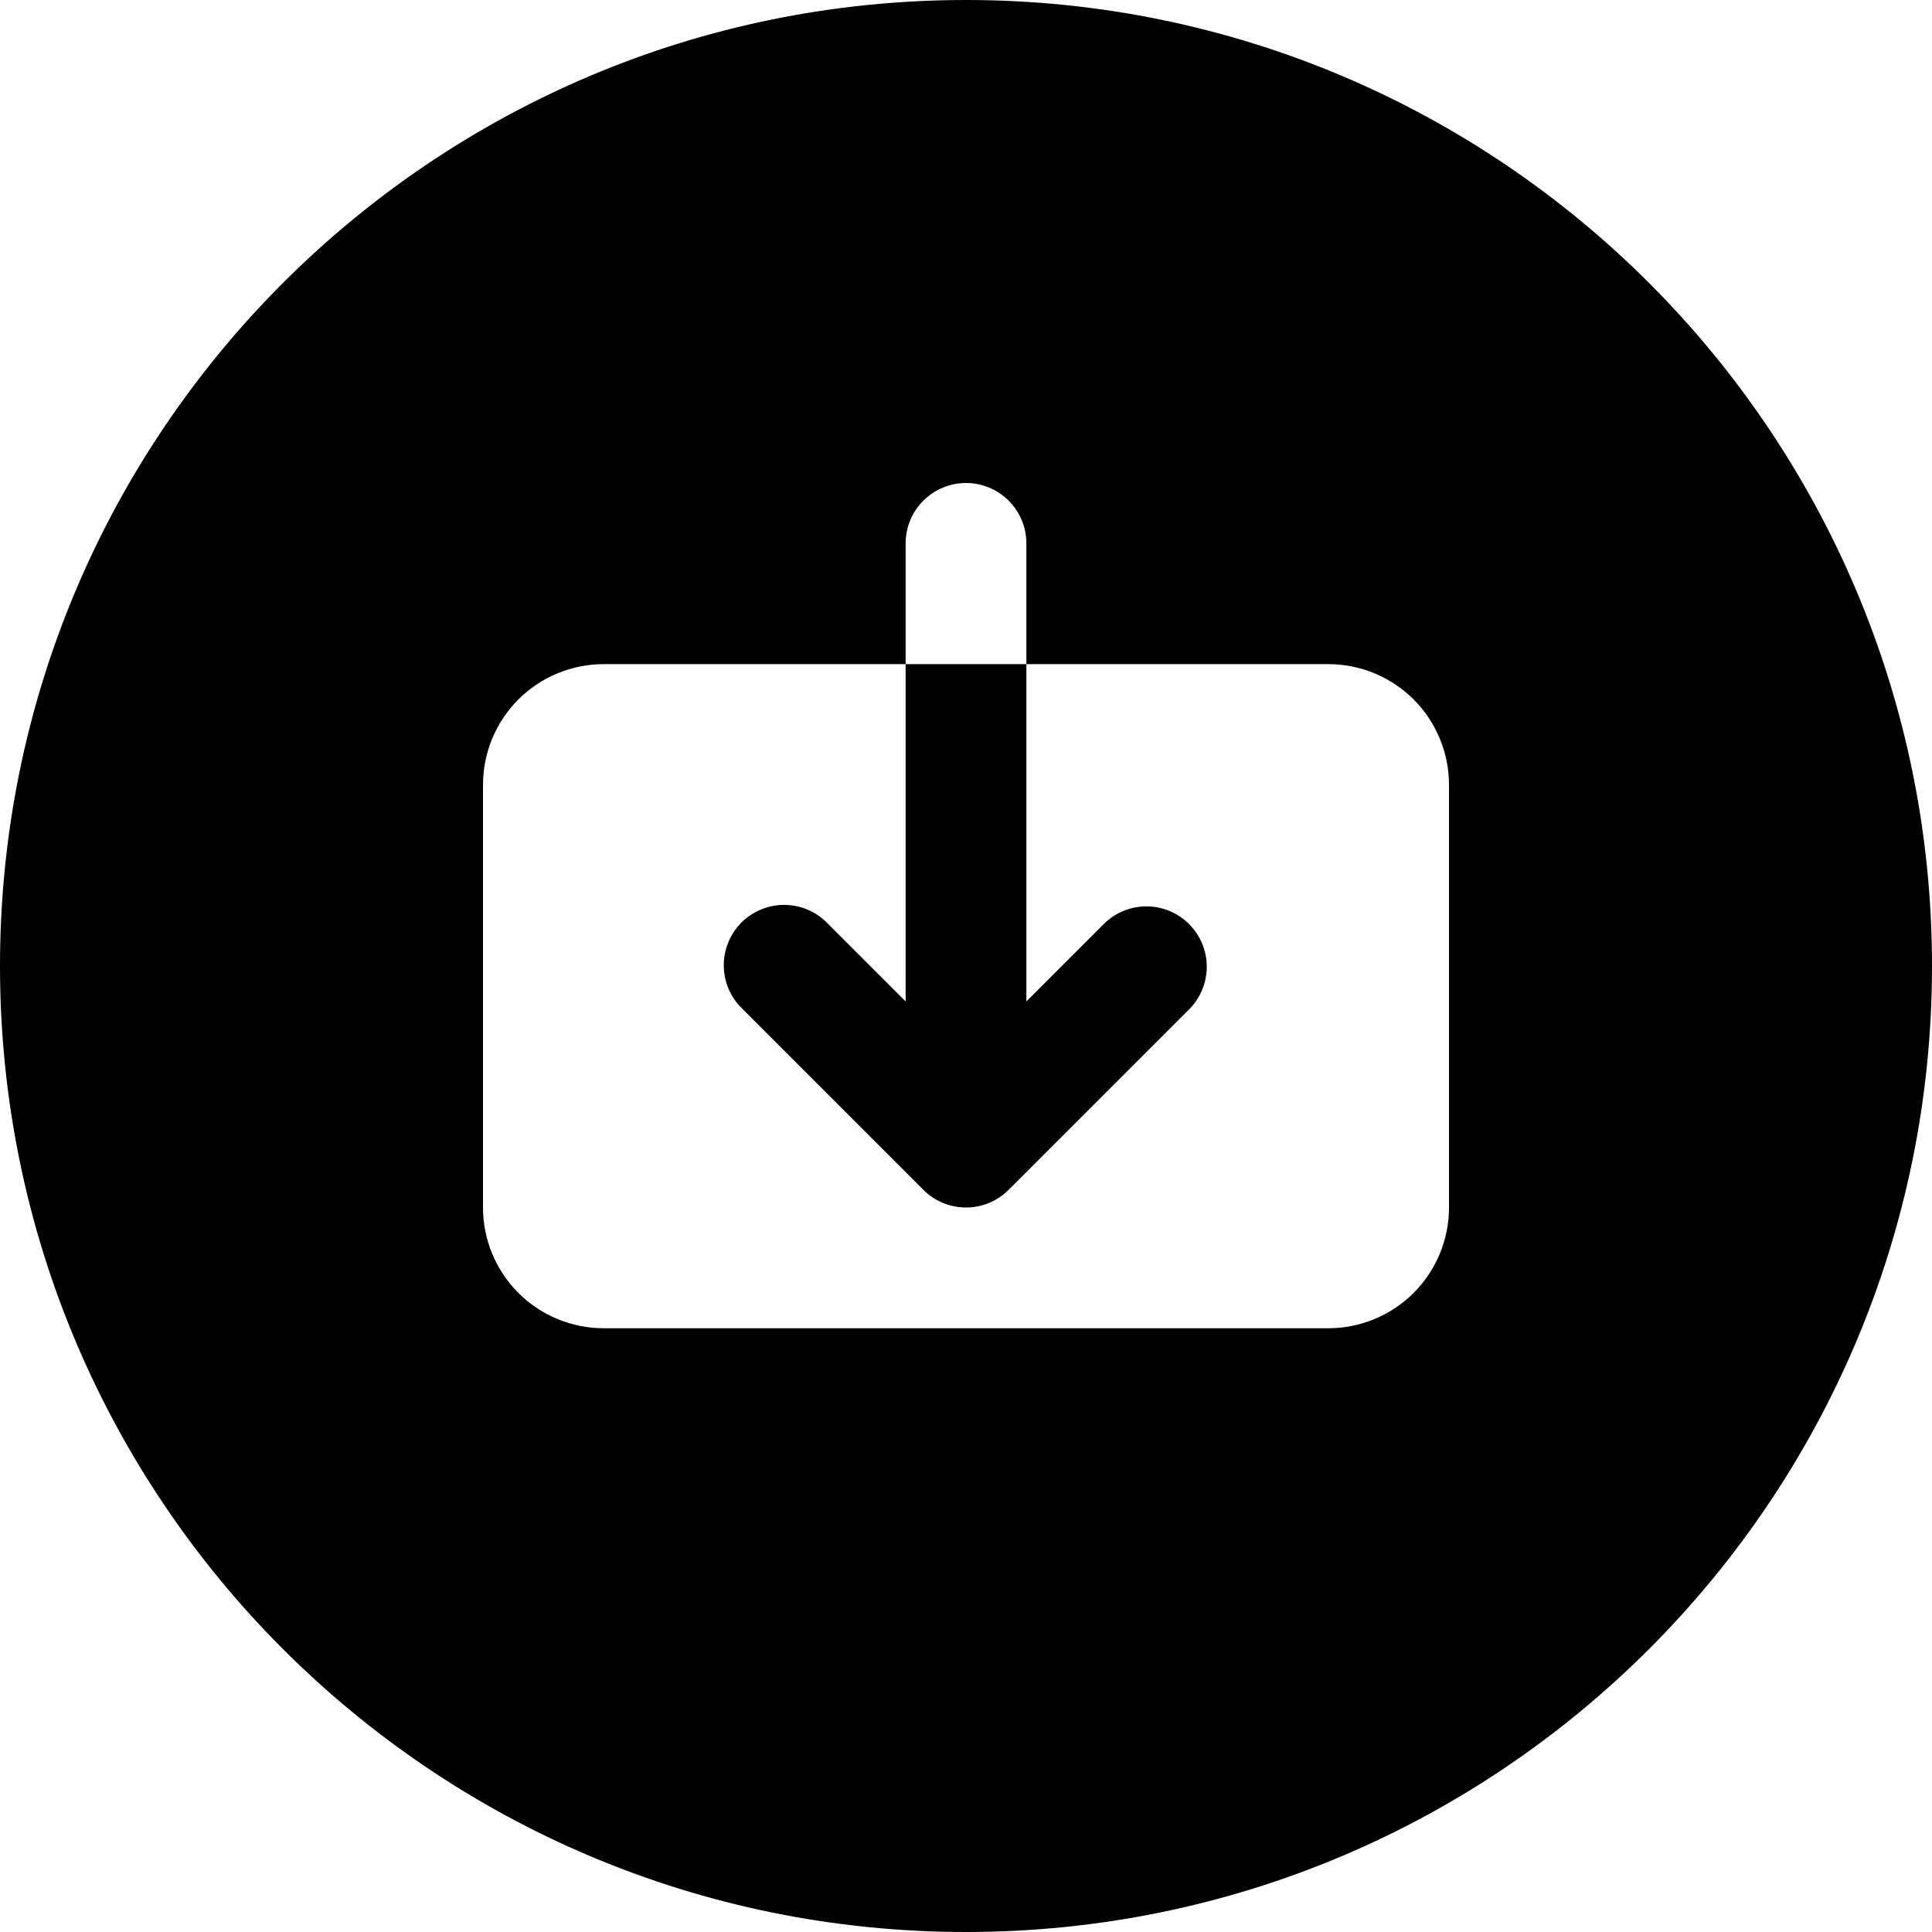
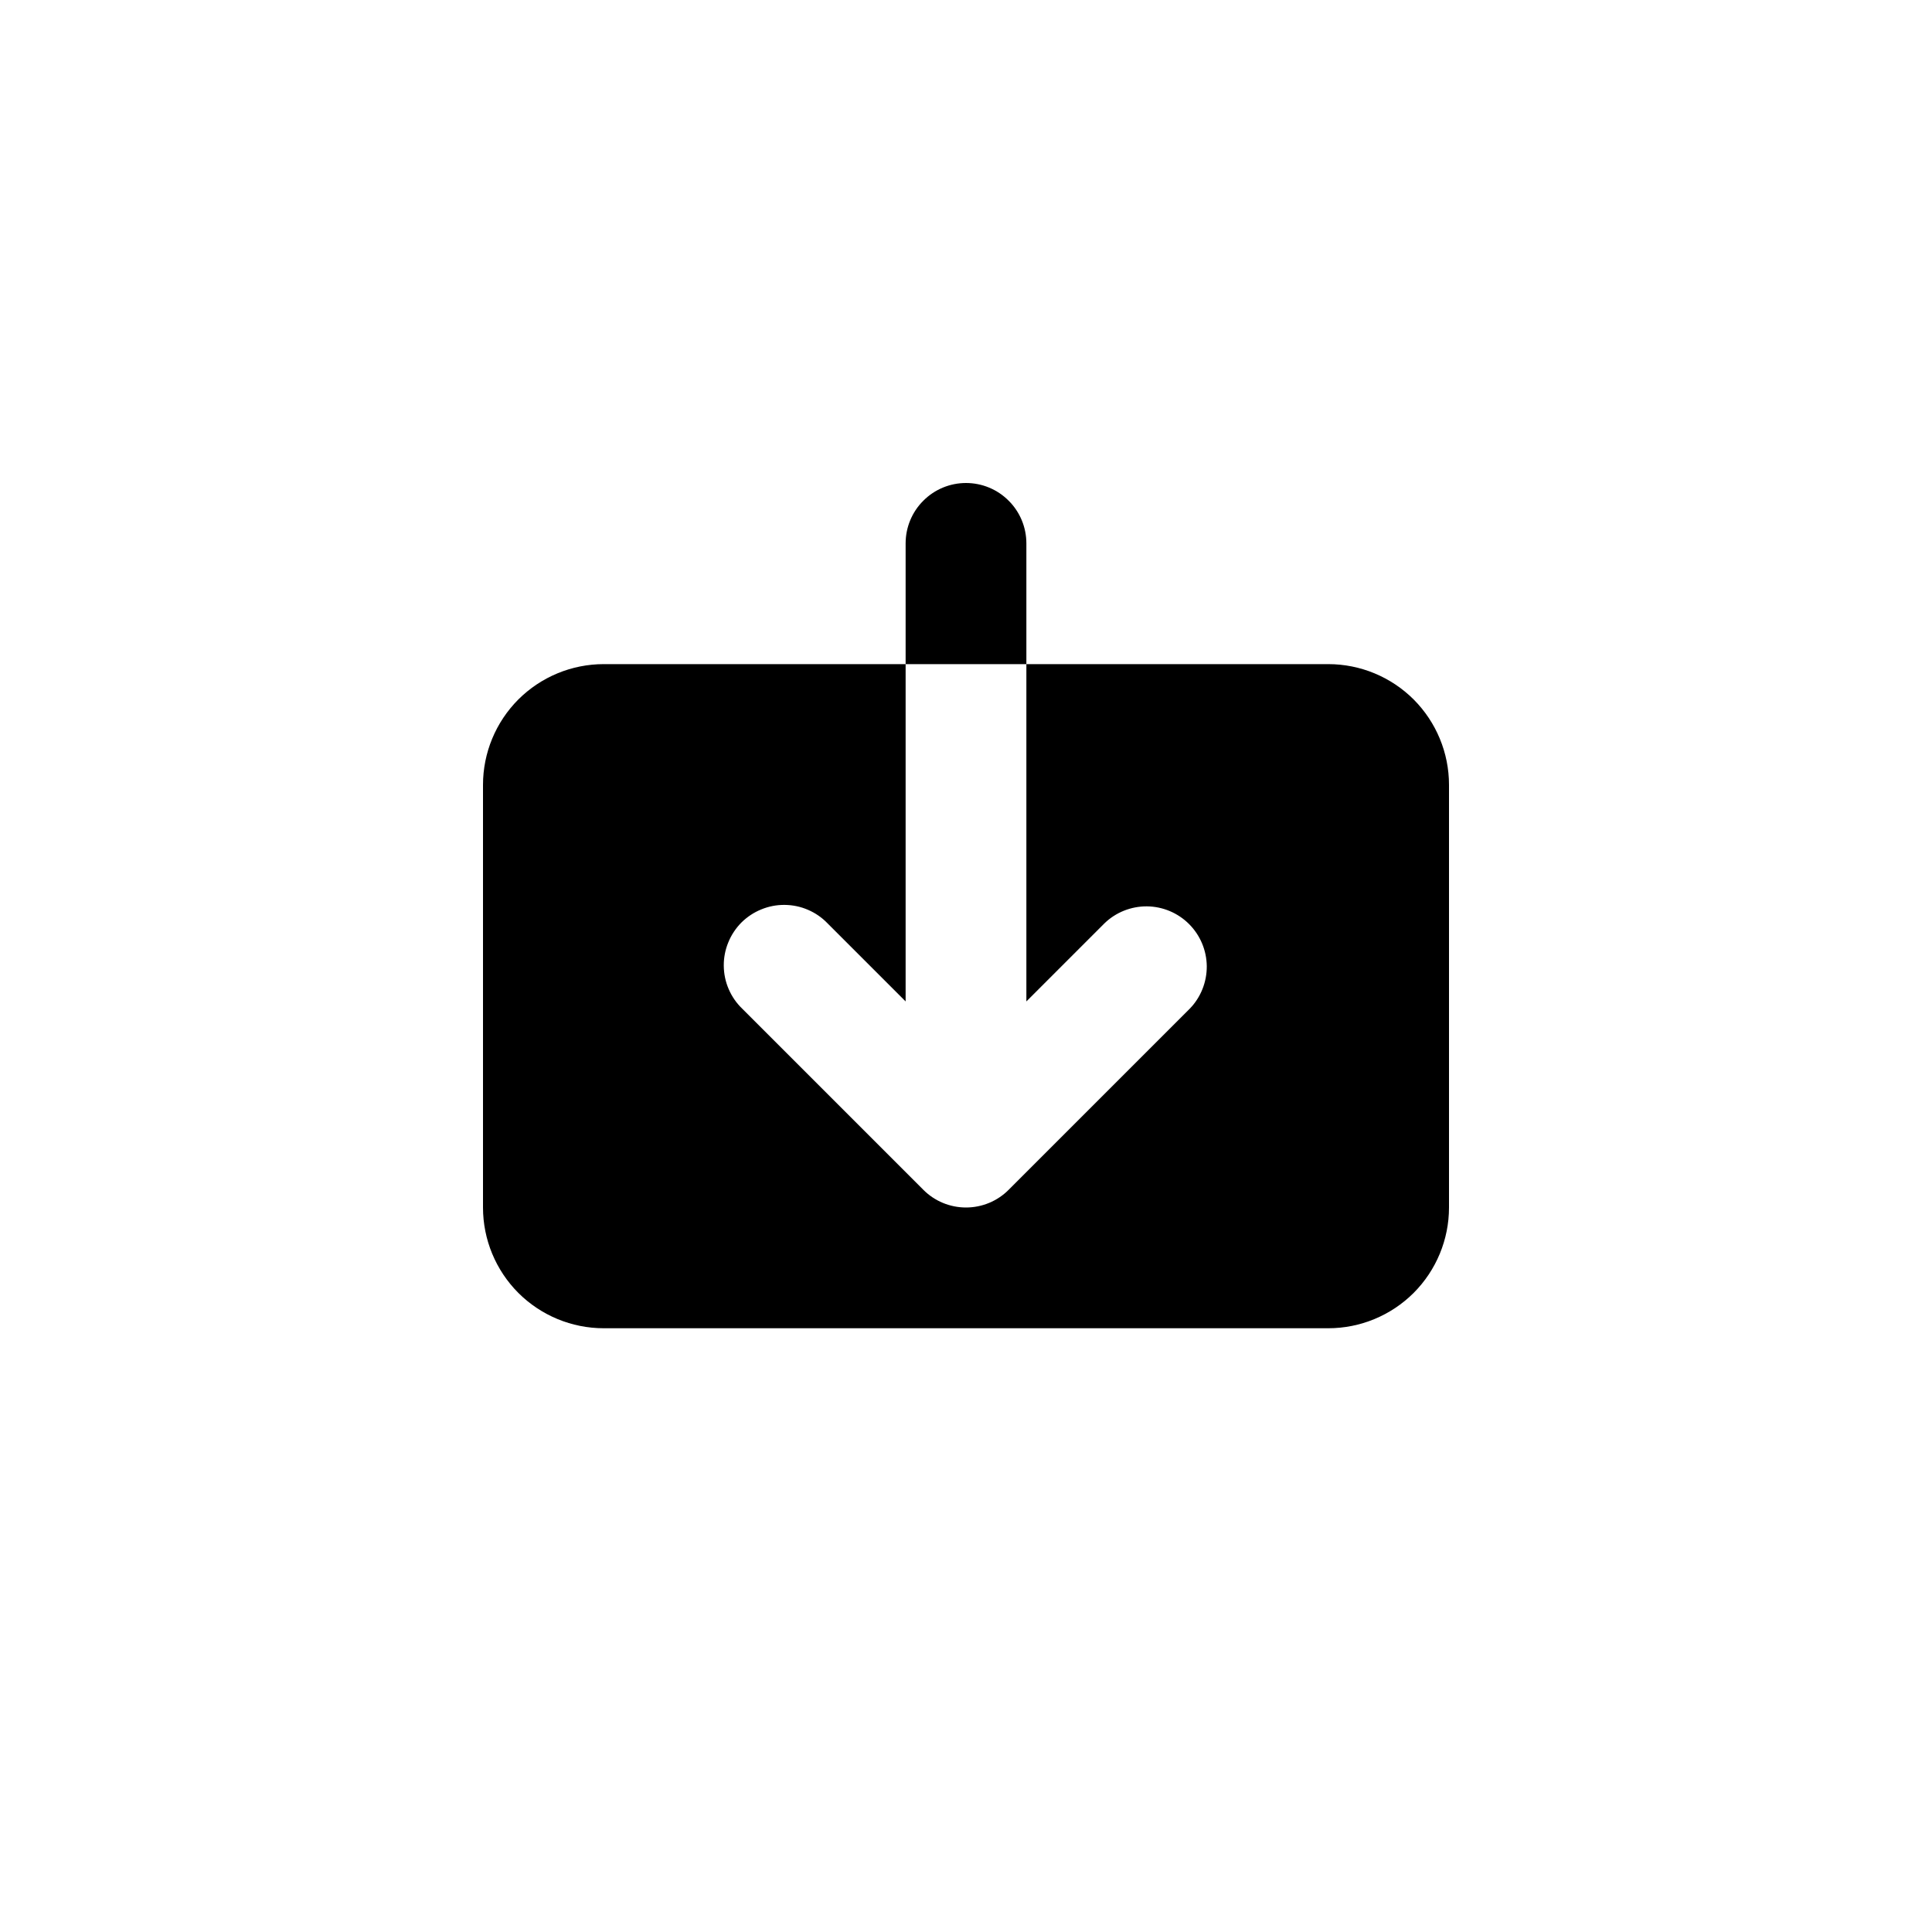
<svg xmlns="http://www.w3.org/2000/svg" width="24" height="24" viewBox="0 0 24 24" fill="none">
-   <path fill-rule="evenodd" clip-rule="evenodd" d="M12 24C18.627 24 24 18.627 24 12C24 5.373 18.627 0 12 0C5.373 0 0 5.373 0 12C0 18.627 5.373 24 12 24ZM10.037 11.302C10.128 11.341 10.211 11.398 10.28 11.47L11.25 12.44V8.25H12.75V12.44L13.72 11.47C13.861 11.333 14.051 11.258 14.247 11.259C14.444 11.261 14.632 11.34 14.771 11.479C14.91 11.618 14.989 11.806 14.991 12.003C14.992 12.199 14.917 12.389 14.78 12.53L12.53 14.78C12.39 14.921 12.199 15 12 15C11.801 15 11.61 14.921 11.47 14.78L9.22 12.53C9.148 12.461 9.091 12.378 9.052 12.287C9.012 12.195 8.992 12.097 8.991 11.997C8.99 11.898 9.009 11.799 9.047 11.707C9.084 11.615 9.14 11.531 9.21 11.46C9.281 11.39 9.365 11.334 9.457 11.297C9.549 11.259 9.648 11.24 9.747 11.241C9.847 11.242 9.945 11.262 10.037 11.302ZM12.75 8.25V6.75C12.75 6.551 12.671 6.36 12.53 6.22C12.39 6.079 12.199 6 12 6C11.801 6 11.61 6.079 11.47 6.22C11.329 6.36 11.25 6.551 11.25 6.75V8.25H7.5C7.102 8.25 6.721 8.408 6.439 8.689C6.158 8.971 6 9.352 6 9.75V15C6 15.398 6.158 15.779 6.439 16.061C6.721 16.342 7.102 16.5 7.5 16.5H16.5C16.898 16.5 17.279 16.342 17.561 16.061C17.842 15.779 18 15.398 18 15V9.75C18 9.352 17.842 8.971 17.561 8.689C17.279 8.408 16.898 8.25 16.5 8.25H12.75Z" fill="black" />
+   <path d="M10.28 11.47C10.211 11.398 10.128 11.341 10.037 11.302C9.945 11.262 9.847 11.242 9.747 11.241C9.648 11.24 9.549 11.259 9.457 11.297C9.365 11.334 9.281 11.39 9.21 11.46C9.14 11.531 9.084 11.615 9.047 11.707C9.009 11.799 8.99 11.898 8.991 11.997C8.992 12.097 9.012 12.195 9.052 12.287C9.091 12.378 9.148 12.461 9.22 12.53L11.47 14.78C11.61 14.921 11.801 15 12 15C12.199 15 12.39 14.921 12.53 14.78L14.78 12.53C14.917 12.389 14.992 12.199 14.991 12.003C14.989 11.806 14.91 11.618 14.771 11.479C14.632 11.34 14.444 11.261 14.247 11.259C14.051 11.258 13.861 11.333 13.72 11.47L12.75 12.44V8.25H16.5C16.898 8.25 17.279 8.408 17.561 8.689C17.842 8.971 18 9.352 18 9.75V15C18 15.398 17.842 15.779 17.561 16.061C17.279 16.342 16.898 16.5 16.5 16.5H7.5C7.102 16.5 6.721 16.342 6.439 16.061C6.158 15.779 6 15.398 6 15V9.75C6 9.352 6.158 8.971 6.439 8.689C6.721 8.408 7.102 8.25 7.5 8.25H11.25V12.44L10.28 11.47ZM11.25 6.75C11.25 6.551 11.329 6.36 11.47 6.22C11.61 6.079 11.801 6 12 6C12.199 6 12.39 6.079 12.53 6.22C12.671 6.36 12.75 6.551 12.75 6.75V8.25H11.25V6.75Z" fill="black" />
</svg>
